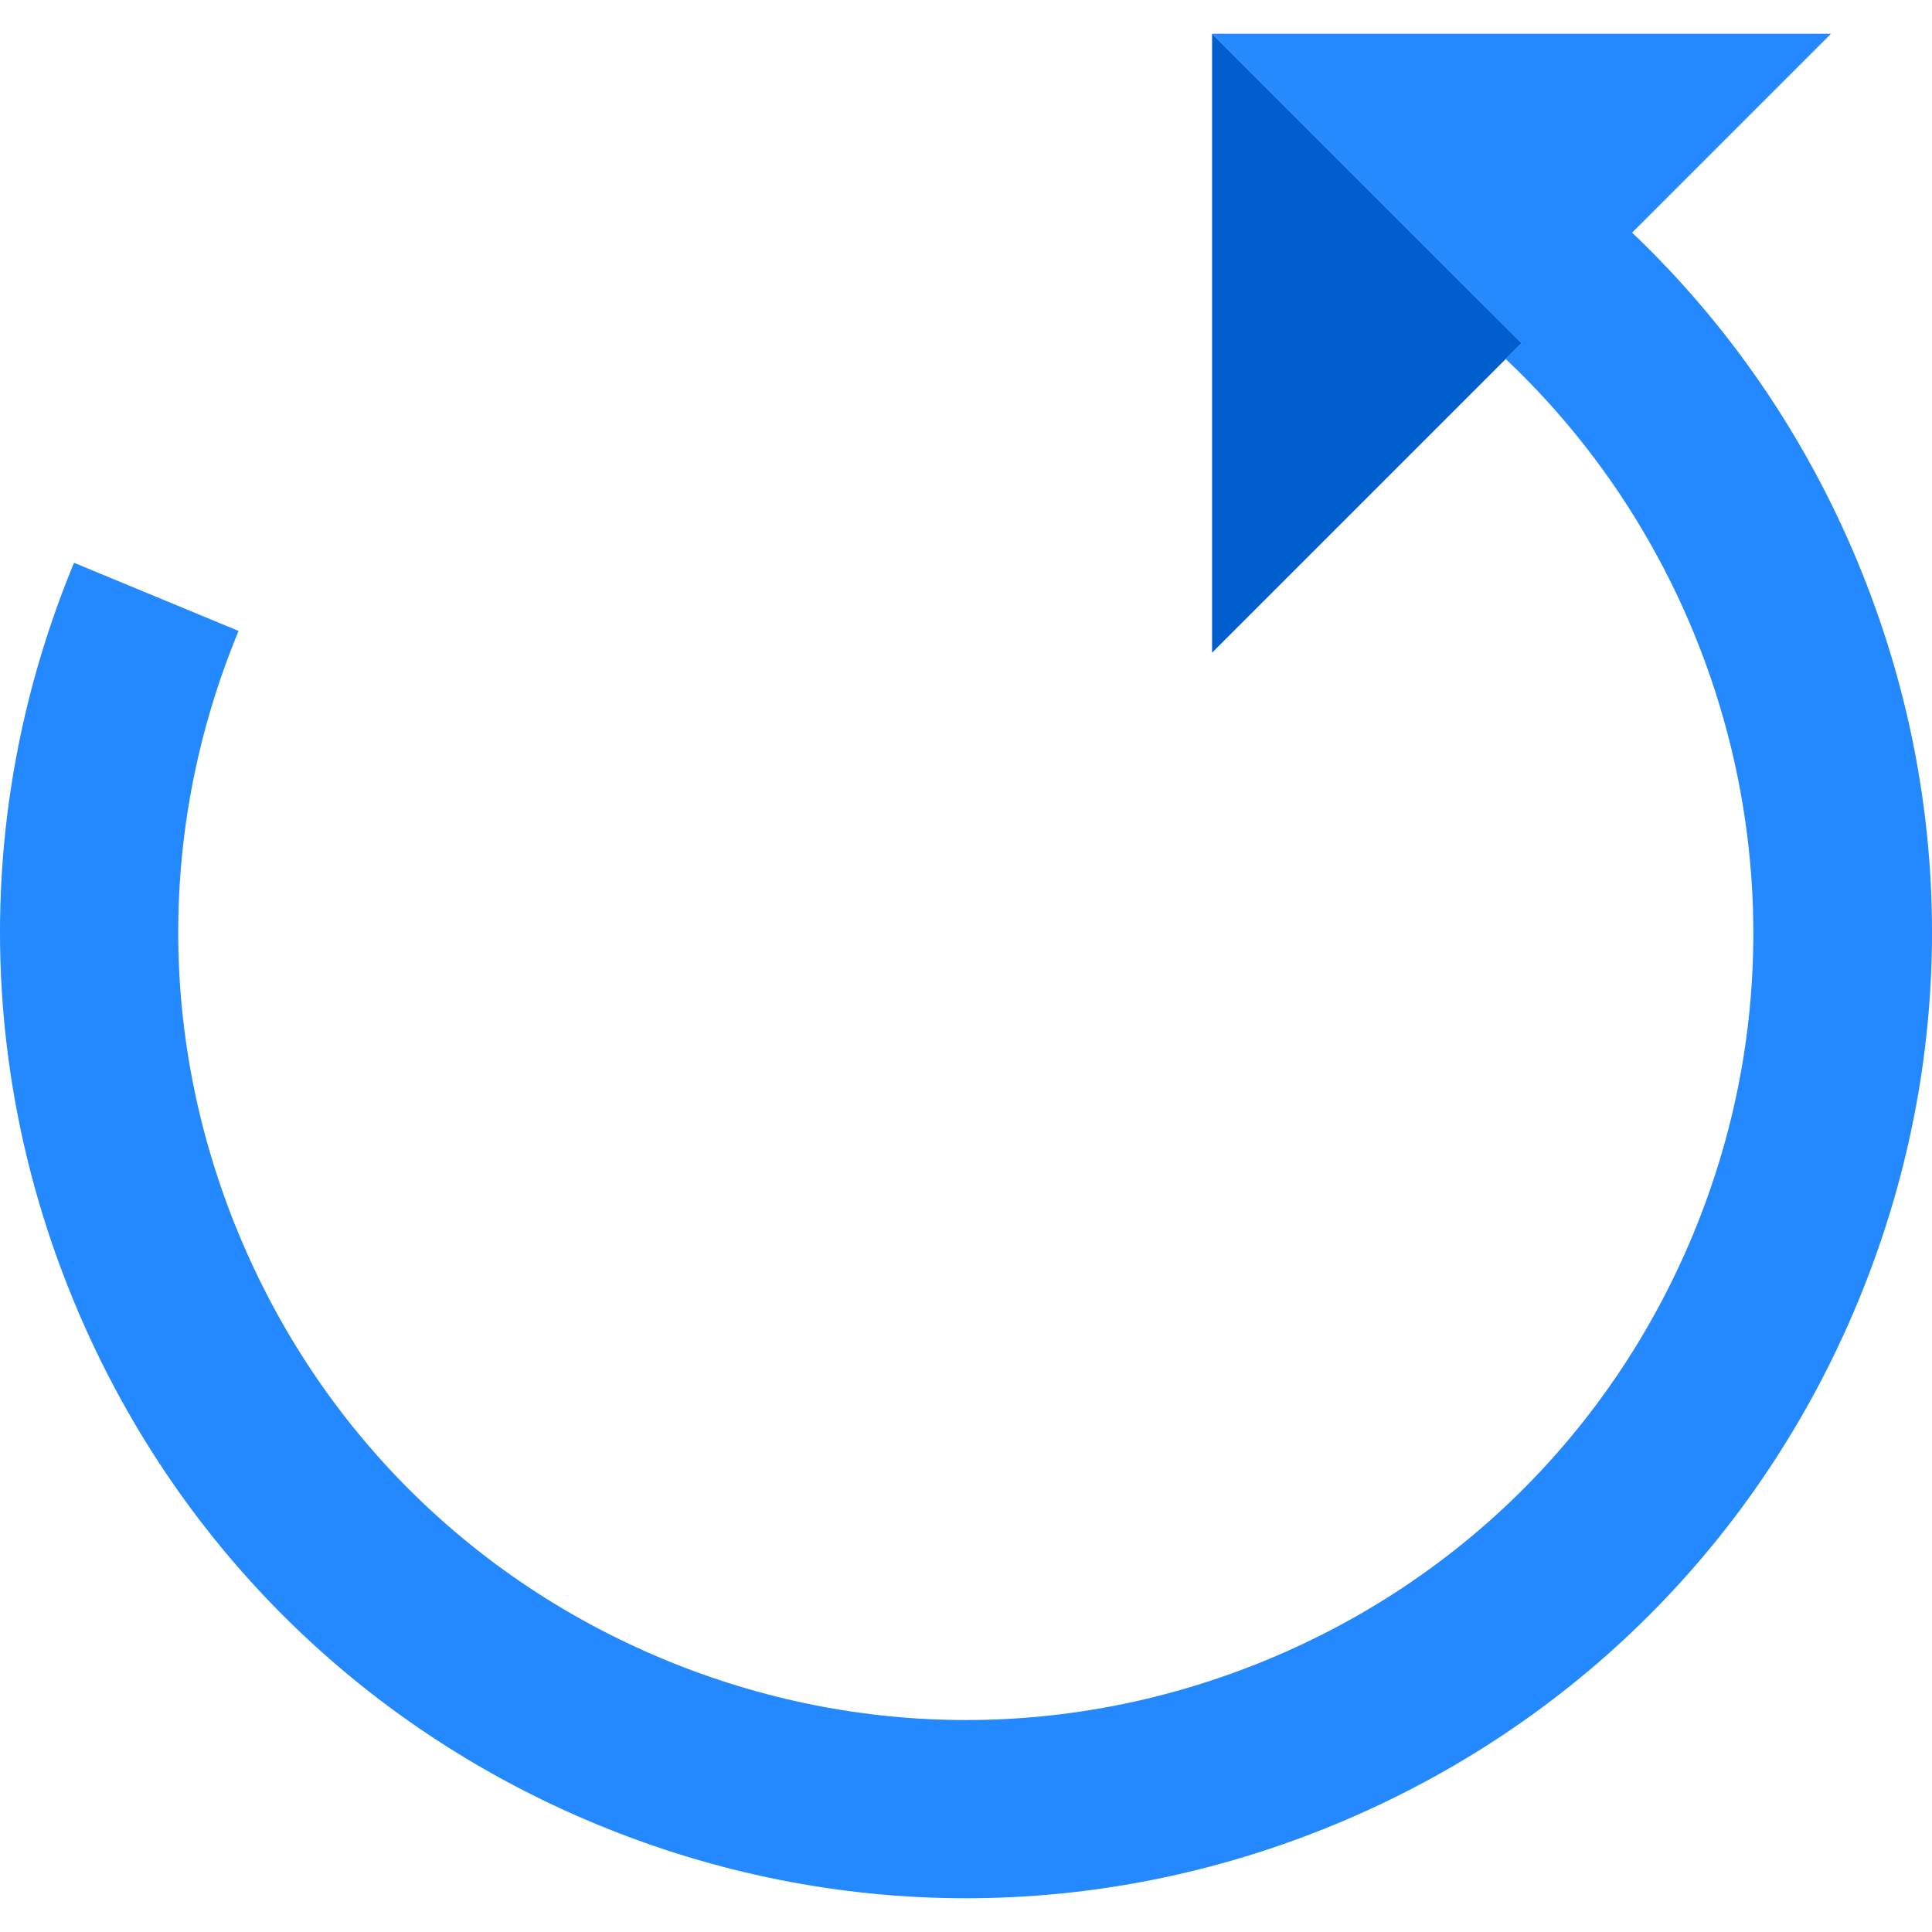
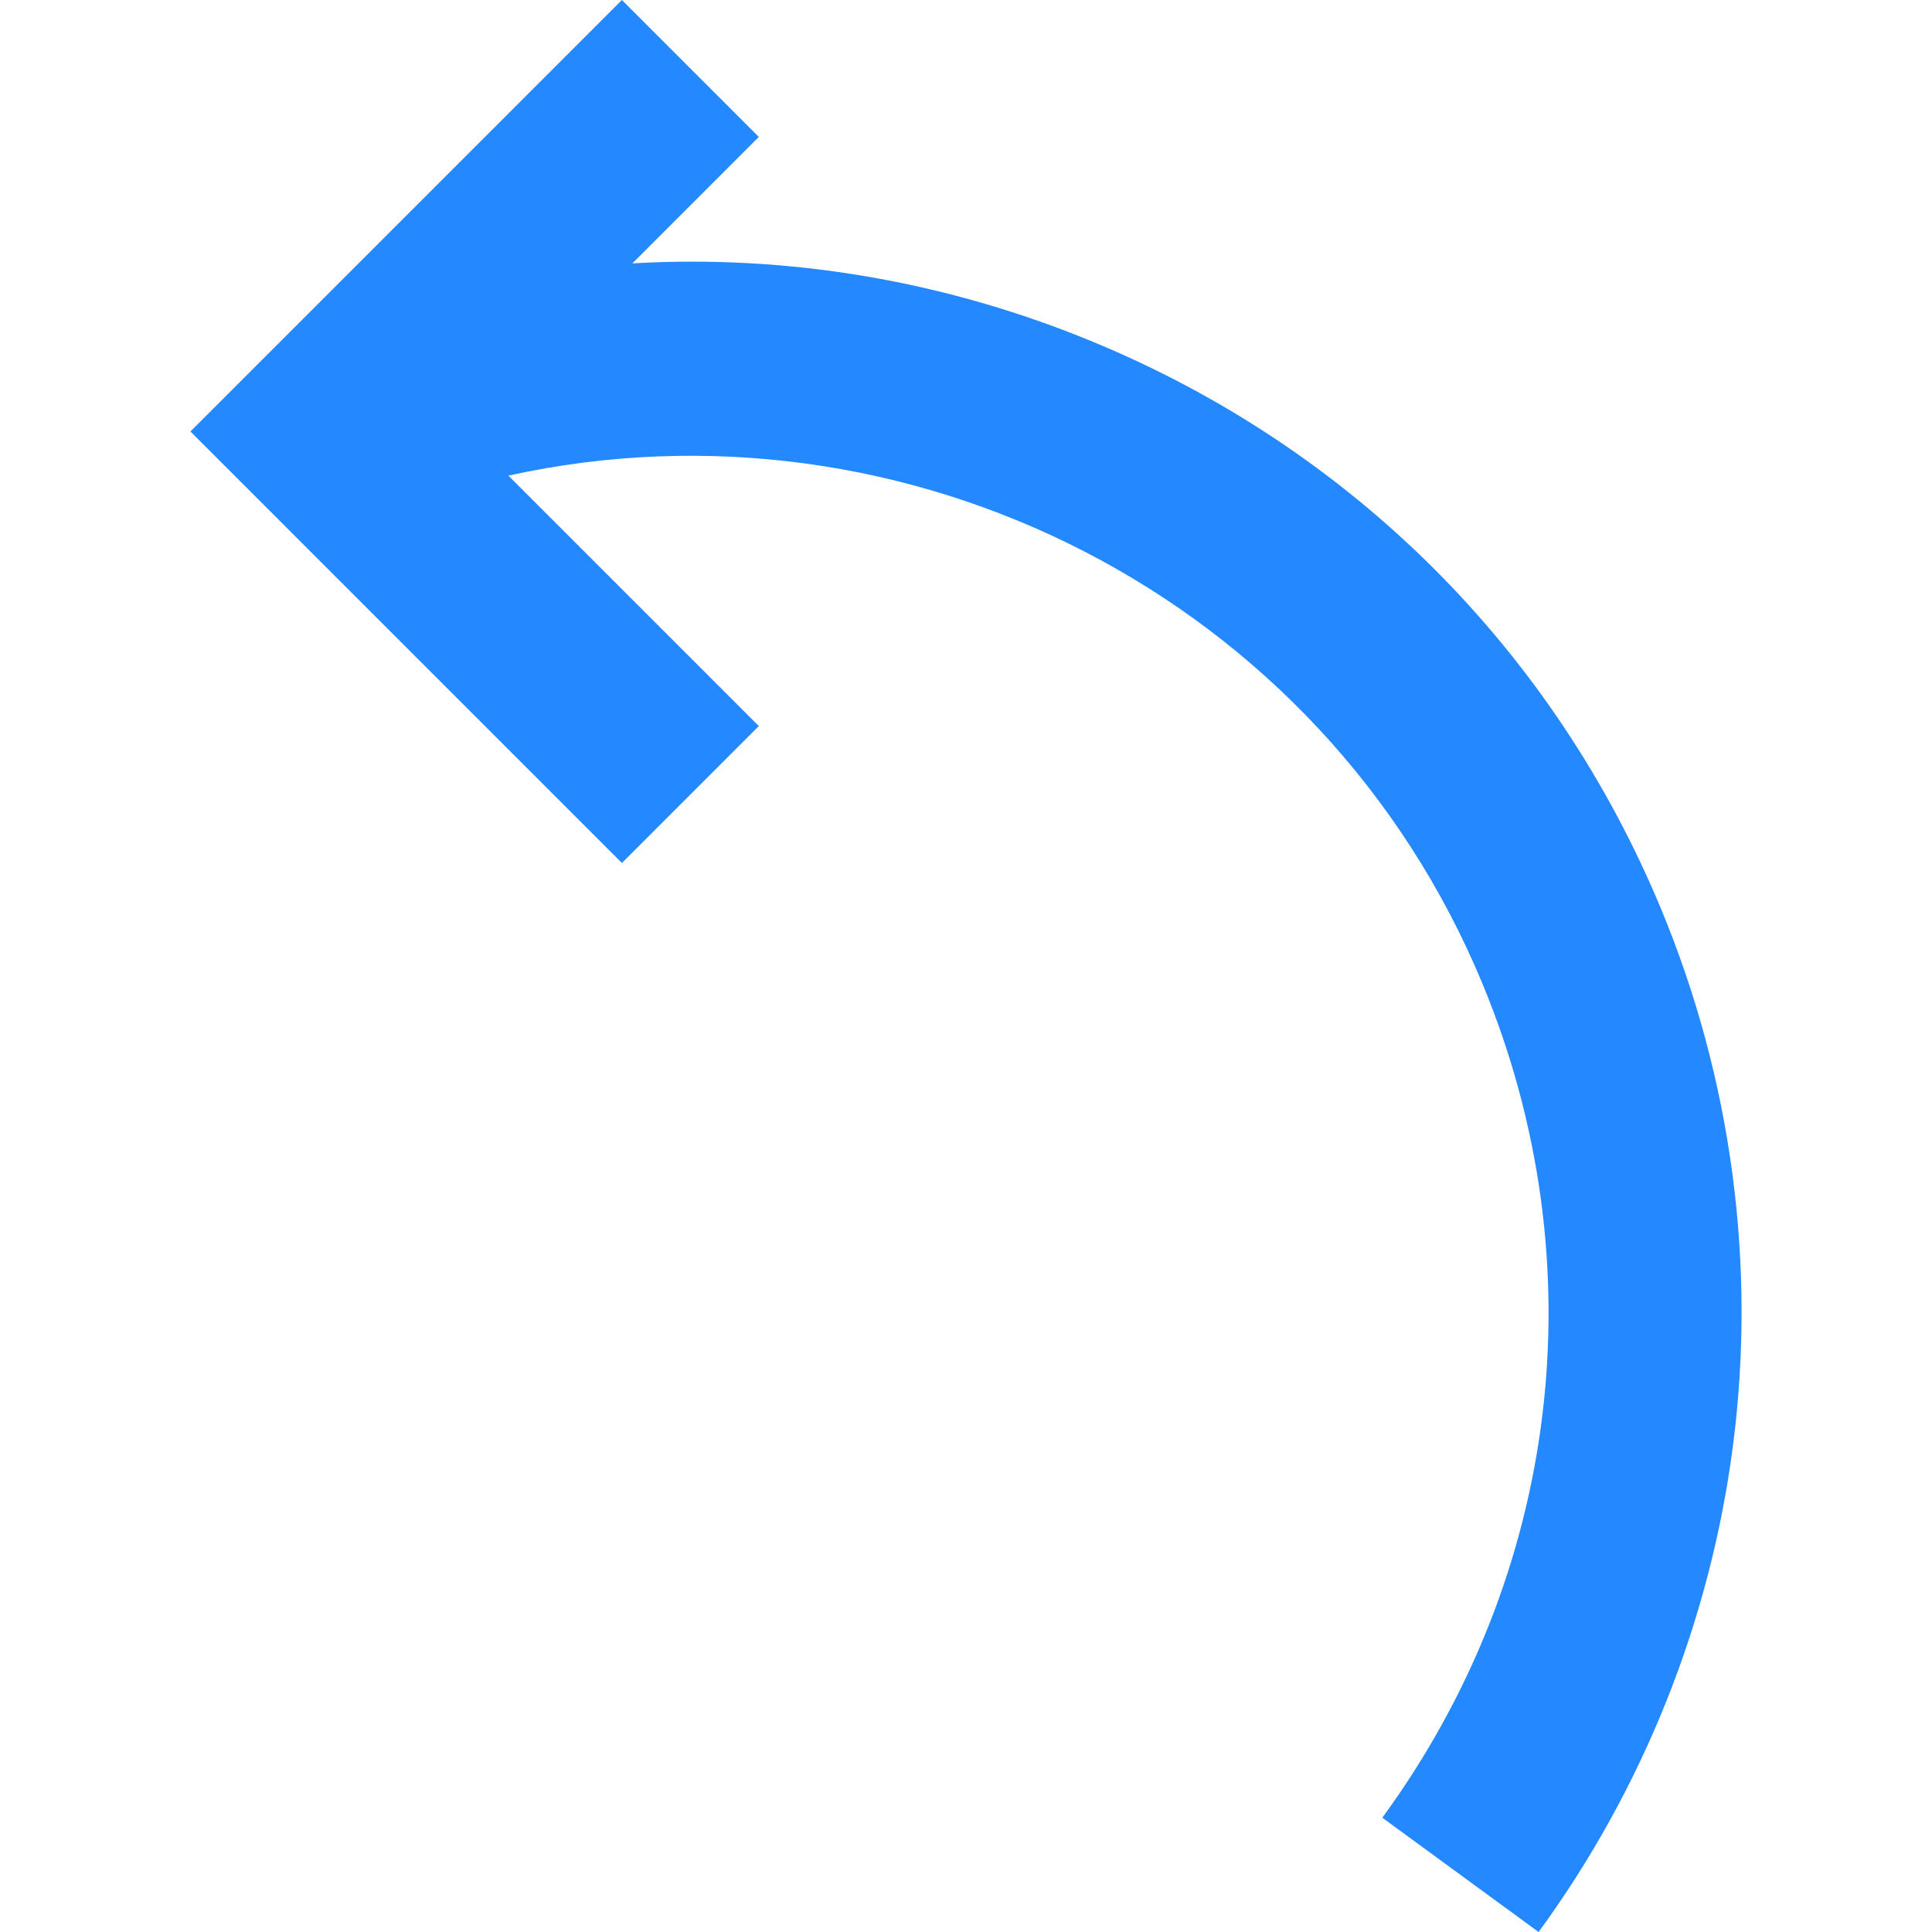
- <svg xmlns="http://www.w3.org/2000/svg" version="1.1" id="Layer_1" x="0px" y="0px" viewBox="0 0 433.875 433.875" style="enable-background:new 0 0 433.875 433.875;" xml:space="preserve">
+ <svg xmlns="http://www.w3.org/2000/svg" version="1.1" id="Layer_1" x="0px" y="0px" viewBox="0 0 399.14 399.14" style="enable-background:new 0 0 399.14 399.14;" xml:space="preserve" width="512px" height="512px">
  <g>
-     <path style="fill:#2488FF;" d="M417.253,126.385c-11.781-28.441-29.074-53.538-50.726-74.139L411.193,7.58H272.198l69.497,69.498   l-3.549,3.549c51.851,48.93,71.014,126.717,42.152,196.397c-18.074,43.635-52.059,77.62-95.694,95.694   c-43.634,18.074-91.696,18.074-135.332,0c-43.635-18.074-77.62-52.059-95.694-95.694c-18.074-43.635-18.074-91.697,0-135.333   l-36.955-15.307c-22.163,53.507-22.163,112.441,0,165.947s63.836,95.179,117.343,117.342   c26.756,11.083,54.859,16.624,82.973,16.623c28.106-0.001,56.224-5.542,82.974-16.623c53.506-22.163,95.179-63.836,117.342-117.342   C439.416,238.825,439.416,179.891,417.253,126.385z" />
-     <polygon style="fill:#005ECE;" points="272.198,7.58 272.198,146.574 341.696,77.077  " />
+     <path d="M343.26,188.007c-22.163-53.507-63.836-95.18-117.342-117.343  c-30.658-12.699-63.098-18.107-95.279-16.253l26.127-26.128L128.482,0L39.34,89.142l89.142,89.143l28.284-28.285l-51.742-51.742  c82.072-18.059,168.024,24.77,201.28,105.057c23.823,57.515,16.075,121.894-20.725,172.213l32.287,23.613  c21.577-29.504,35.463-64.25,40.157-100.484C362.866,261.276,357.761,223.015,343.26,188.007z" data-original="#2488FF" class="active-path" fill="#2488FF" />
  </g>
-   <g>
- </g>
-   <g>
- </g>
-   <g>
- </g>
-   <g>
- </g>
-   <g>
- </g>
-   <g>
- </g>
-   <g>
- </g>
-   <g>
- </g>
-   <g>
- </g>
-   <g>
- </g>
-   <g>
- </g>
-   <g>
- </g>
-   <g>
- </g>
-   <g>
- </g>
-   <g>
- </g>
</svg>
